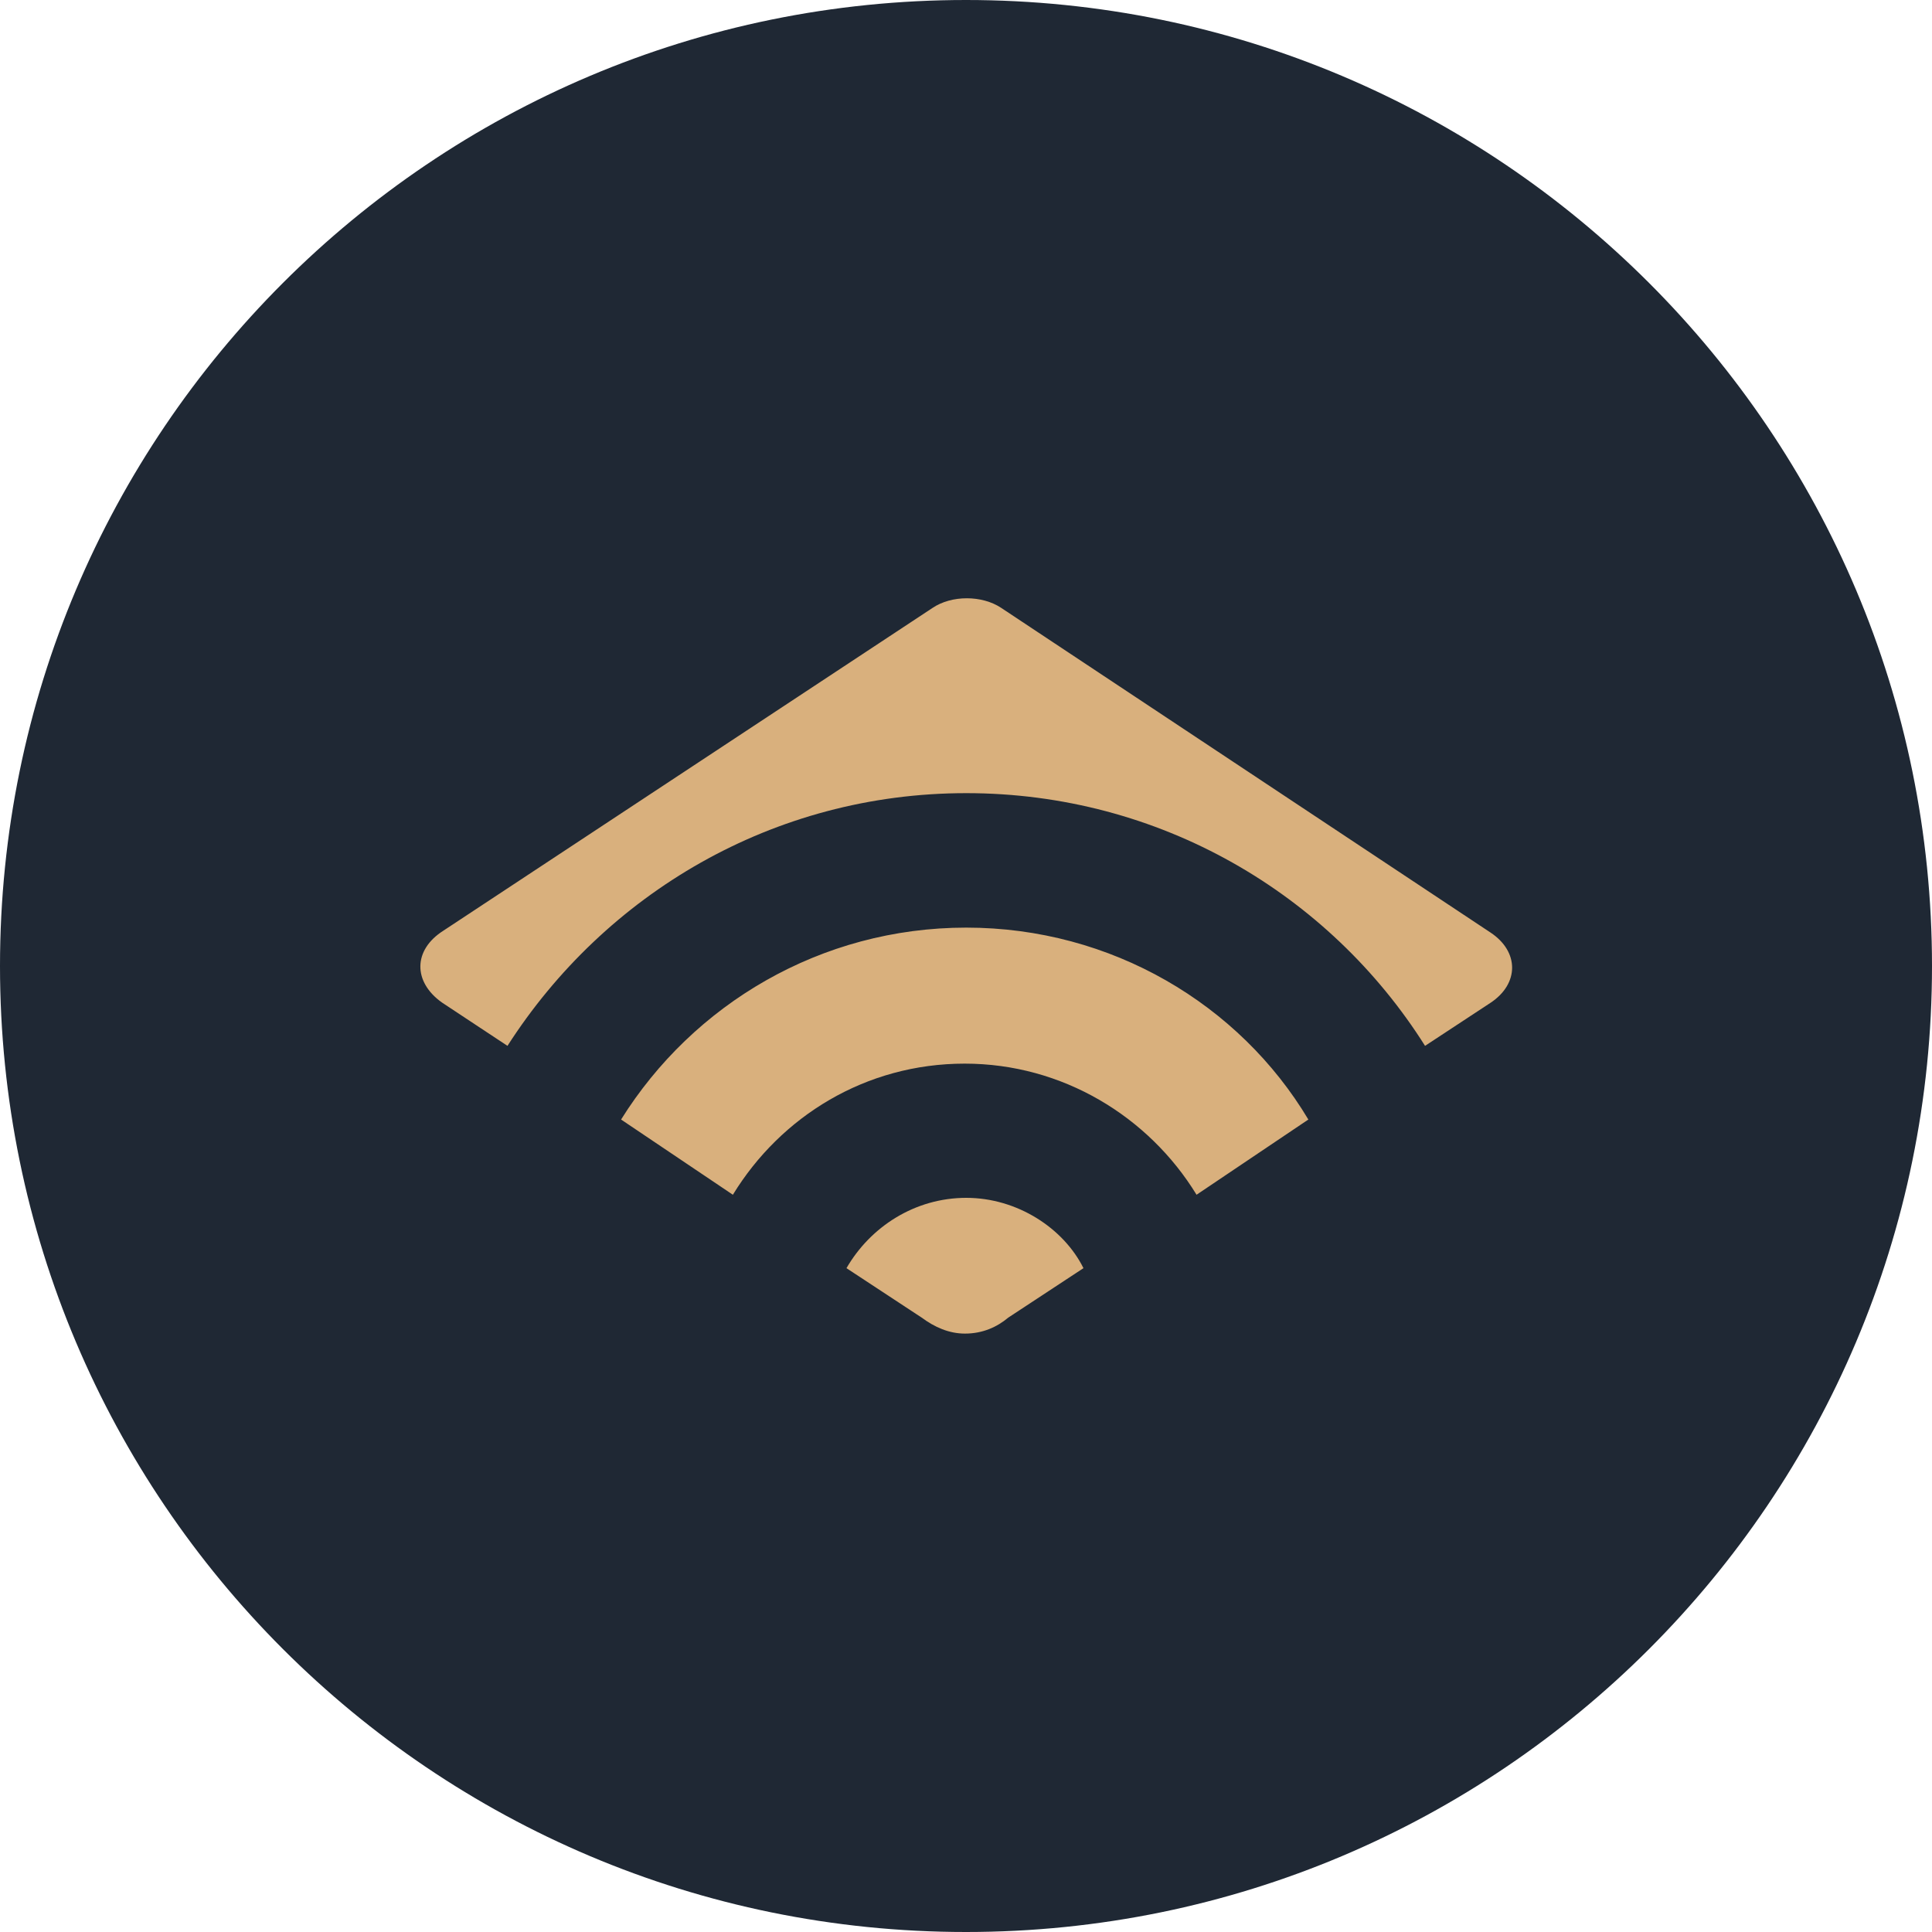
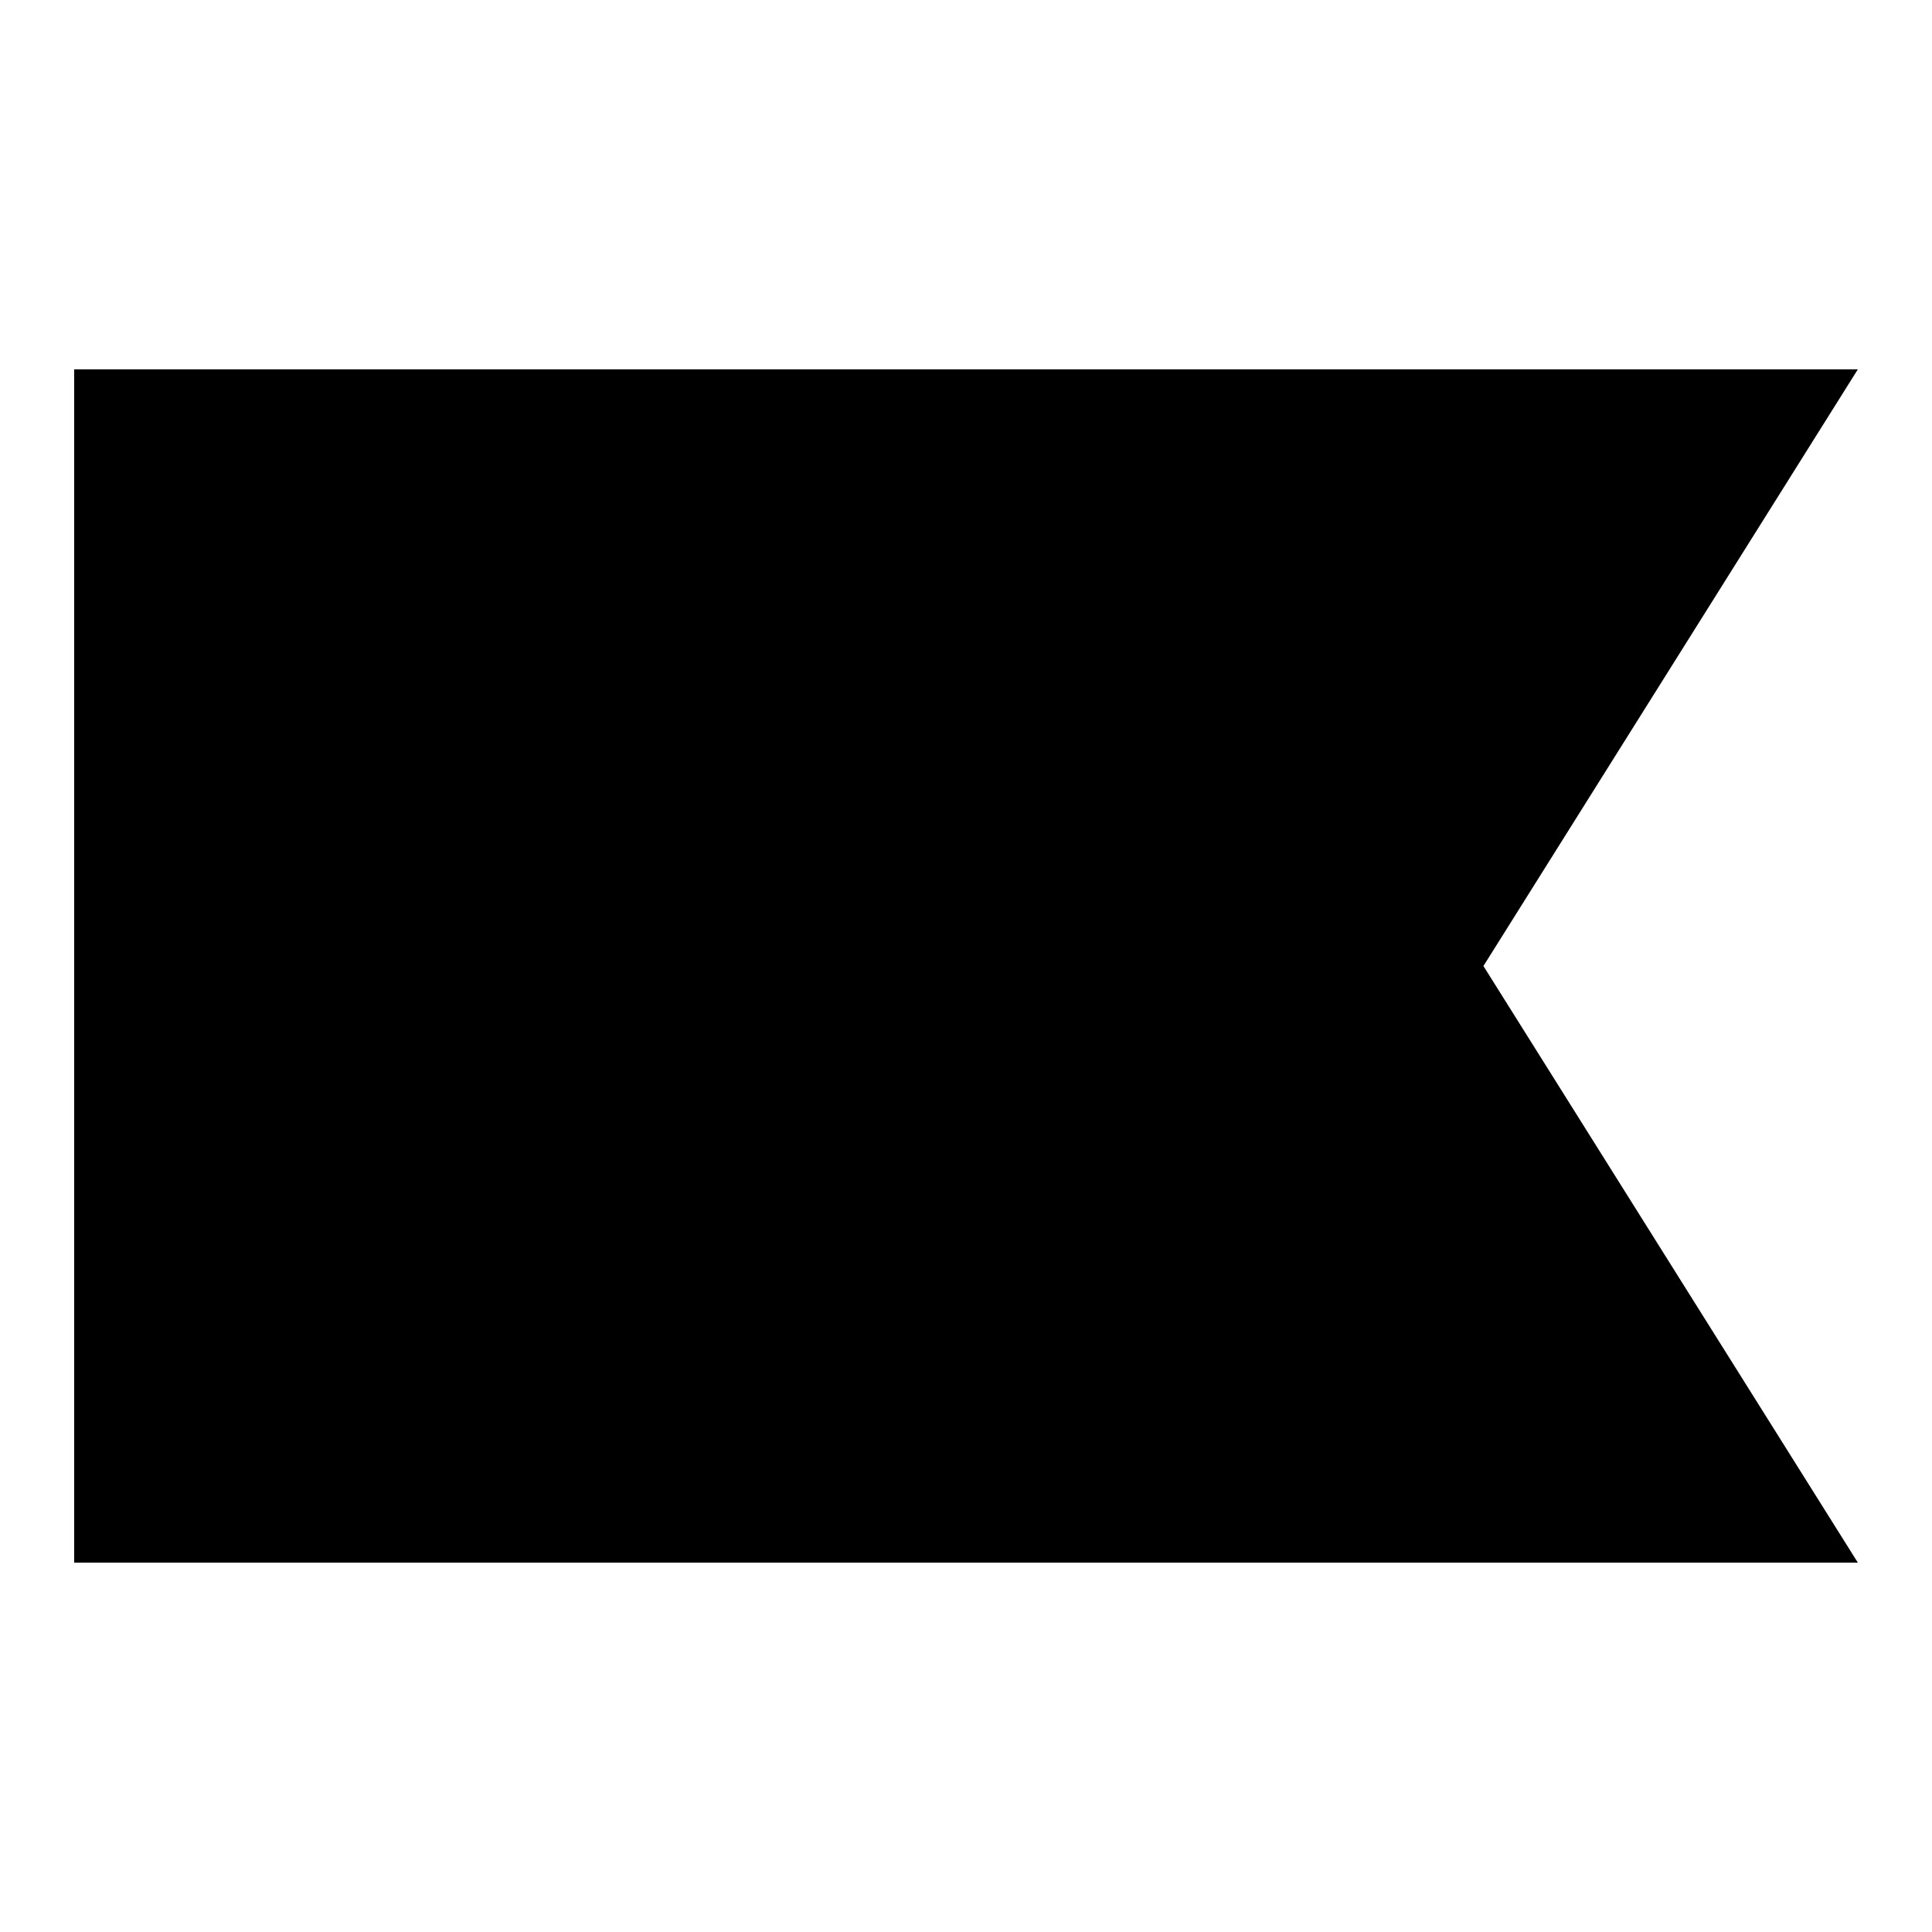
- <svg xmlns="http://www.w3.org/2000/svg" version="1.1" id="Layer_1" x="0px" y="0px" width="750px" height="750px" viewBox="0 0 750 750" style="enable-background:new 0 0 750 750;" xml:space="preserve">
-   <style type="text/css">
- 	.st0{fill:#1F2834;}
- 	.st1{fill:#D9B07D;}
- </style>
-   <circle id="XMLID_1_" class="st0" cx="375" cy="375" r="375" />
-   <path class="st1" d="M172.1,361.3L362,236c7.4-5,19.2-5,26.7,0l189.9,126c11.2,7.4,11.2,19.9,0,27.3L553.2,406  c-37.2-59-103-98.1-178.1-98.1S234.8,347.1,197,406l-25.4-16.8C160.3,381.2,160.3,368.8,172.1,361.3z M375.1,360.1  c-56.5,0-106.1,29.8-134,74.5l43.4,29.2c18.6-30.4,51.5-50.9,90-50.9c37.9,0,71.4,20.5,90,50.9l43.4-29.2  C481.2,389.9,431.5,360.1,375.1,360.1z M375.1,465c-19.9,0-37.2,11.2-46.5,27.3l29.2,19.2c5,3.7,10.6,6.2,16.8,6.2  c6.8,0,12.4-2.5,16.8-6.2l29.2-19.2C412.9,476.8,394.9,465,375.1,465z" />
+ <svg xmlns="http://www.w3.org/2000/svg" viewBox="0 0 1000 1000">
+   <polygon class="cls-1" points="38.38 191.17 38.38 808.83 961.62 808.83 961.62 808.82 767.82 500.01 961.62 191.17 38.38 191.17" />
</svg>
